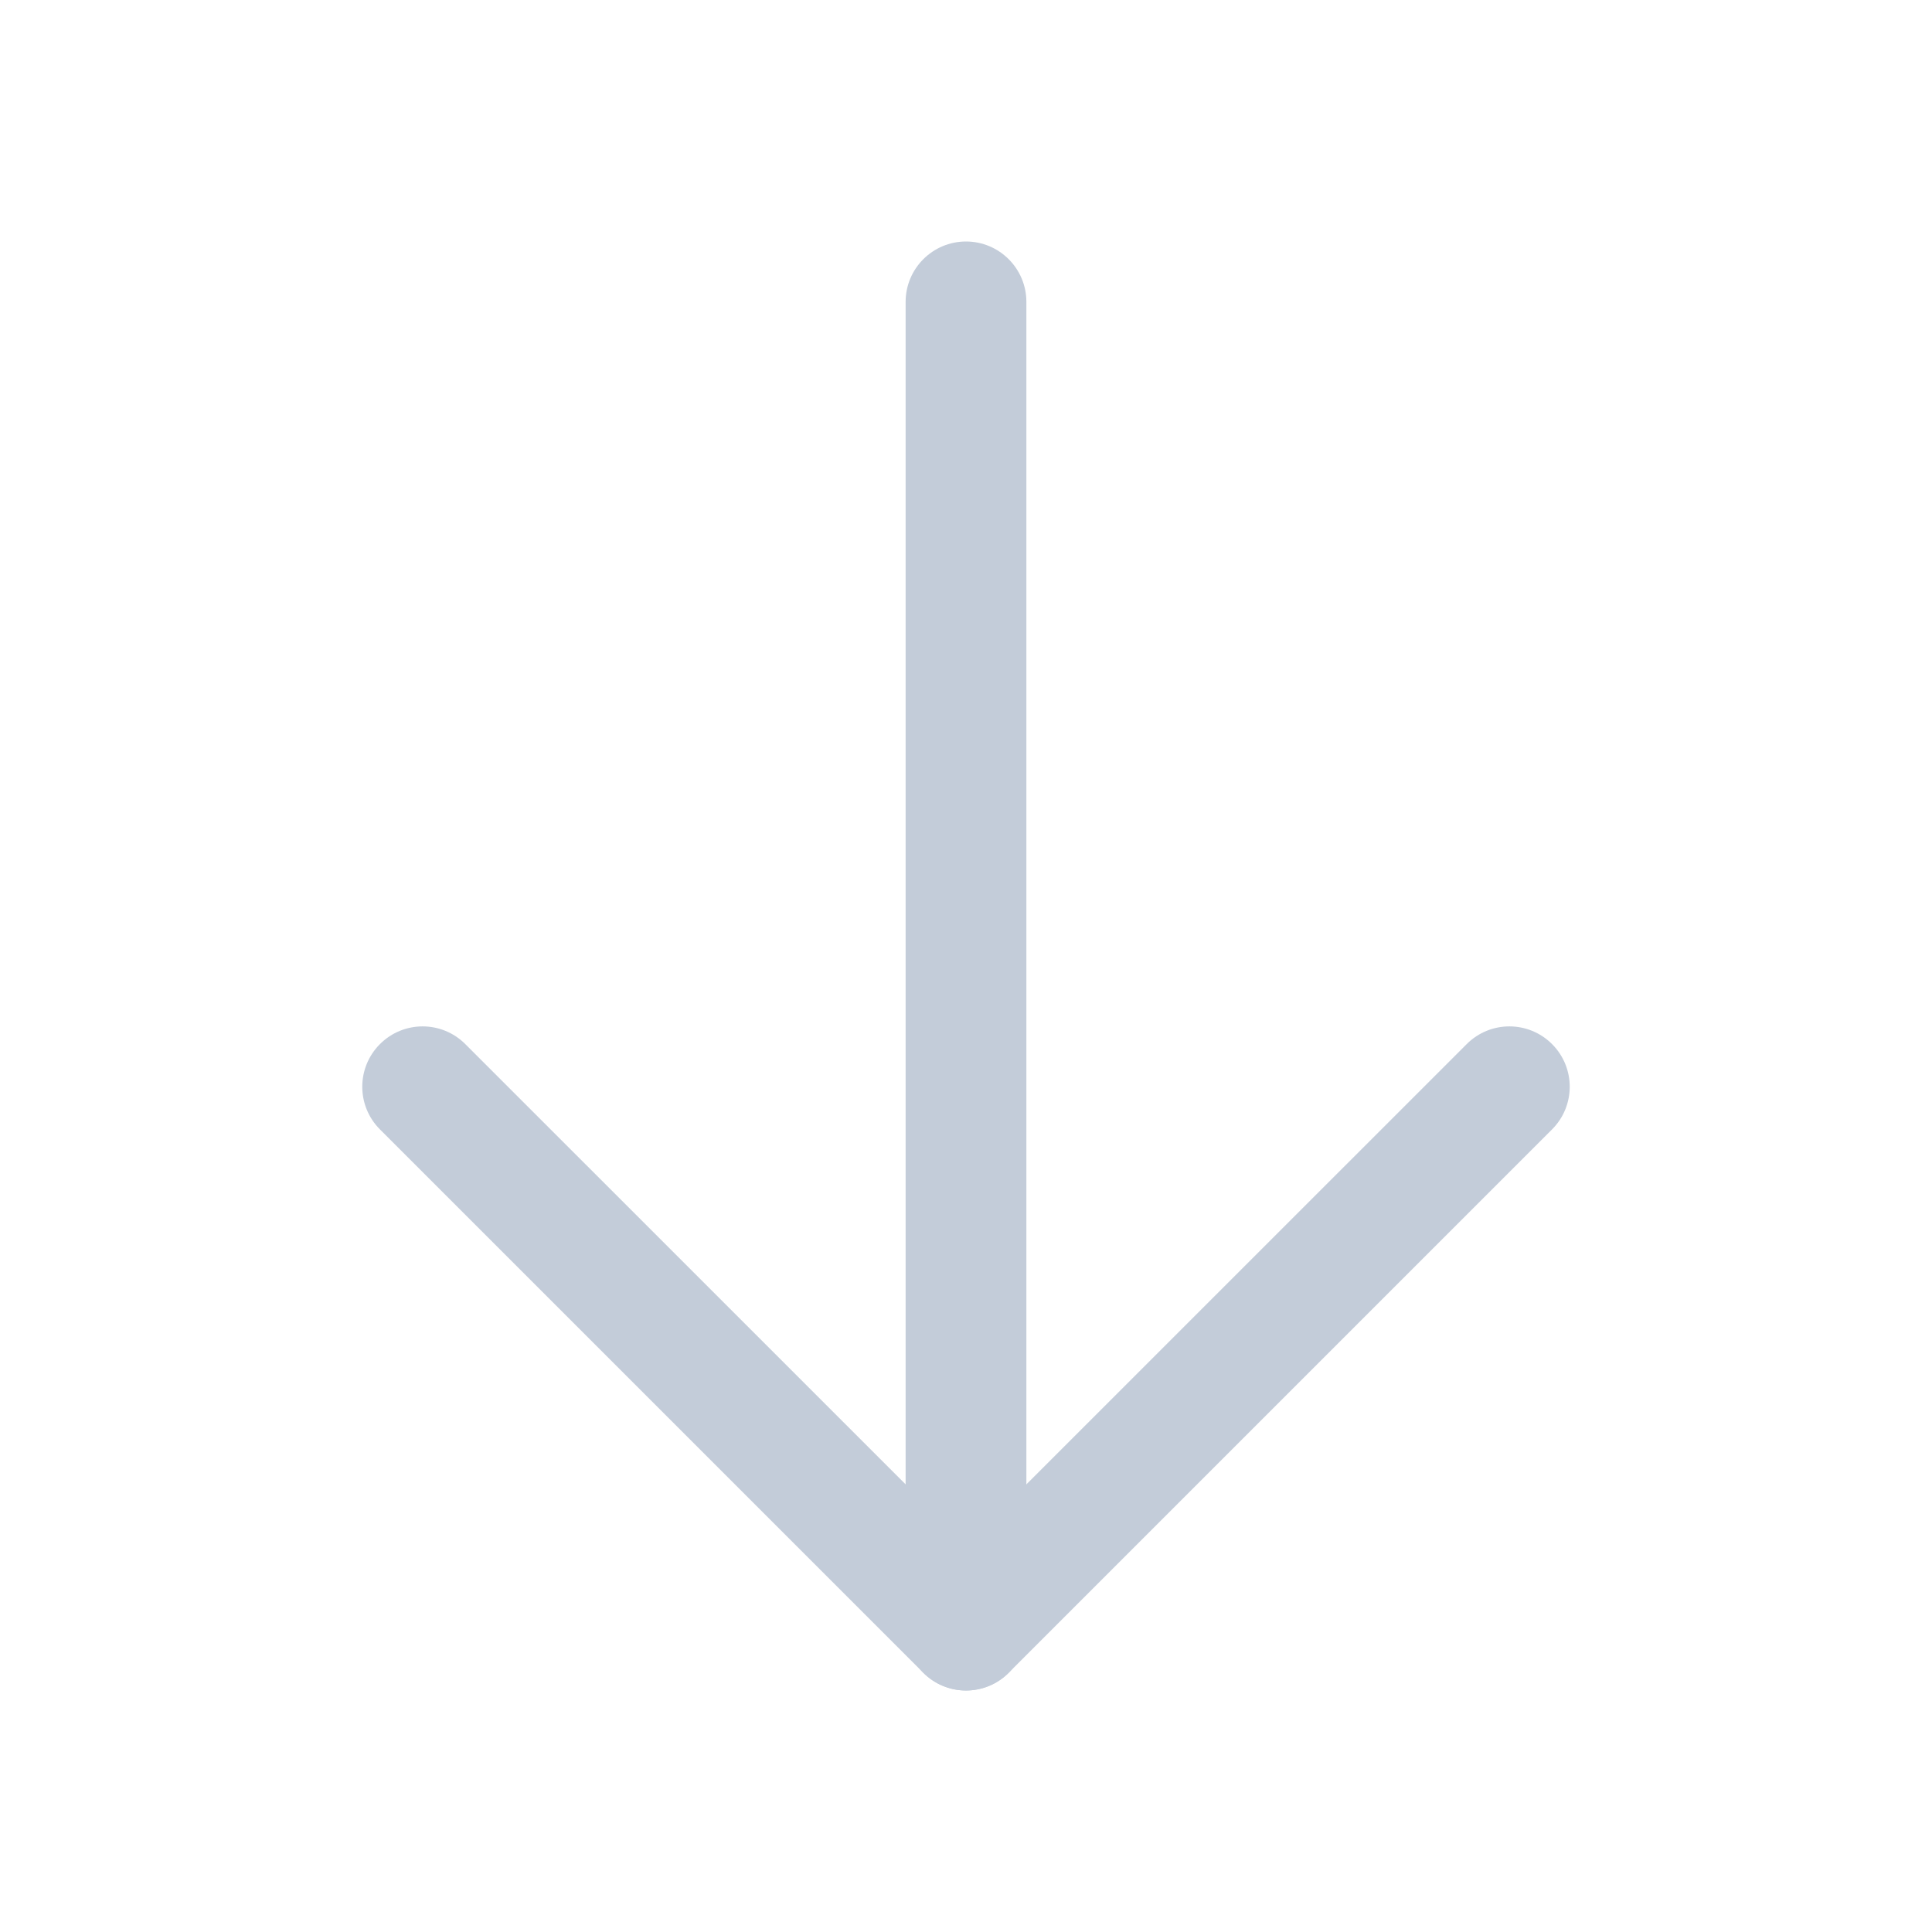
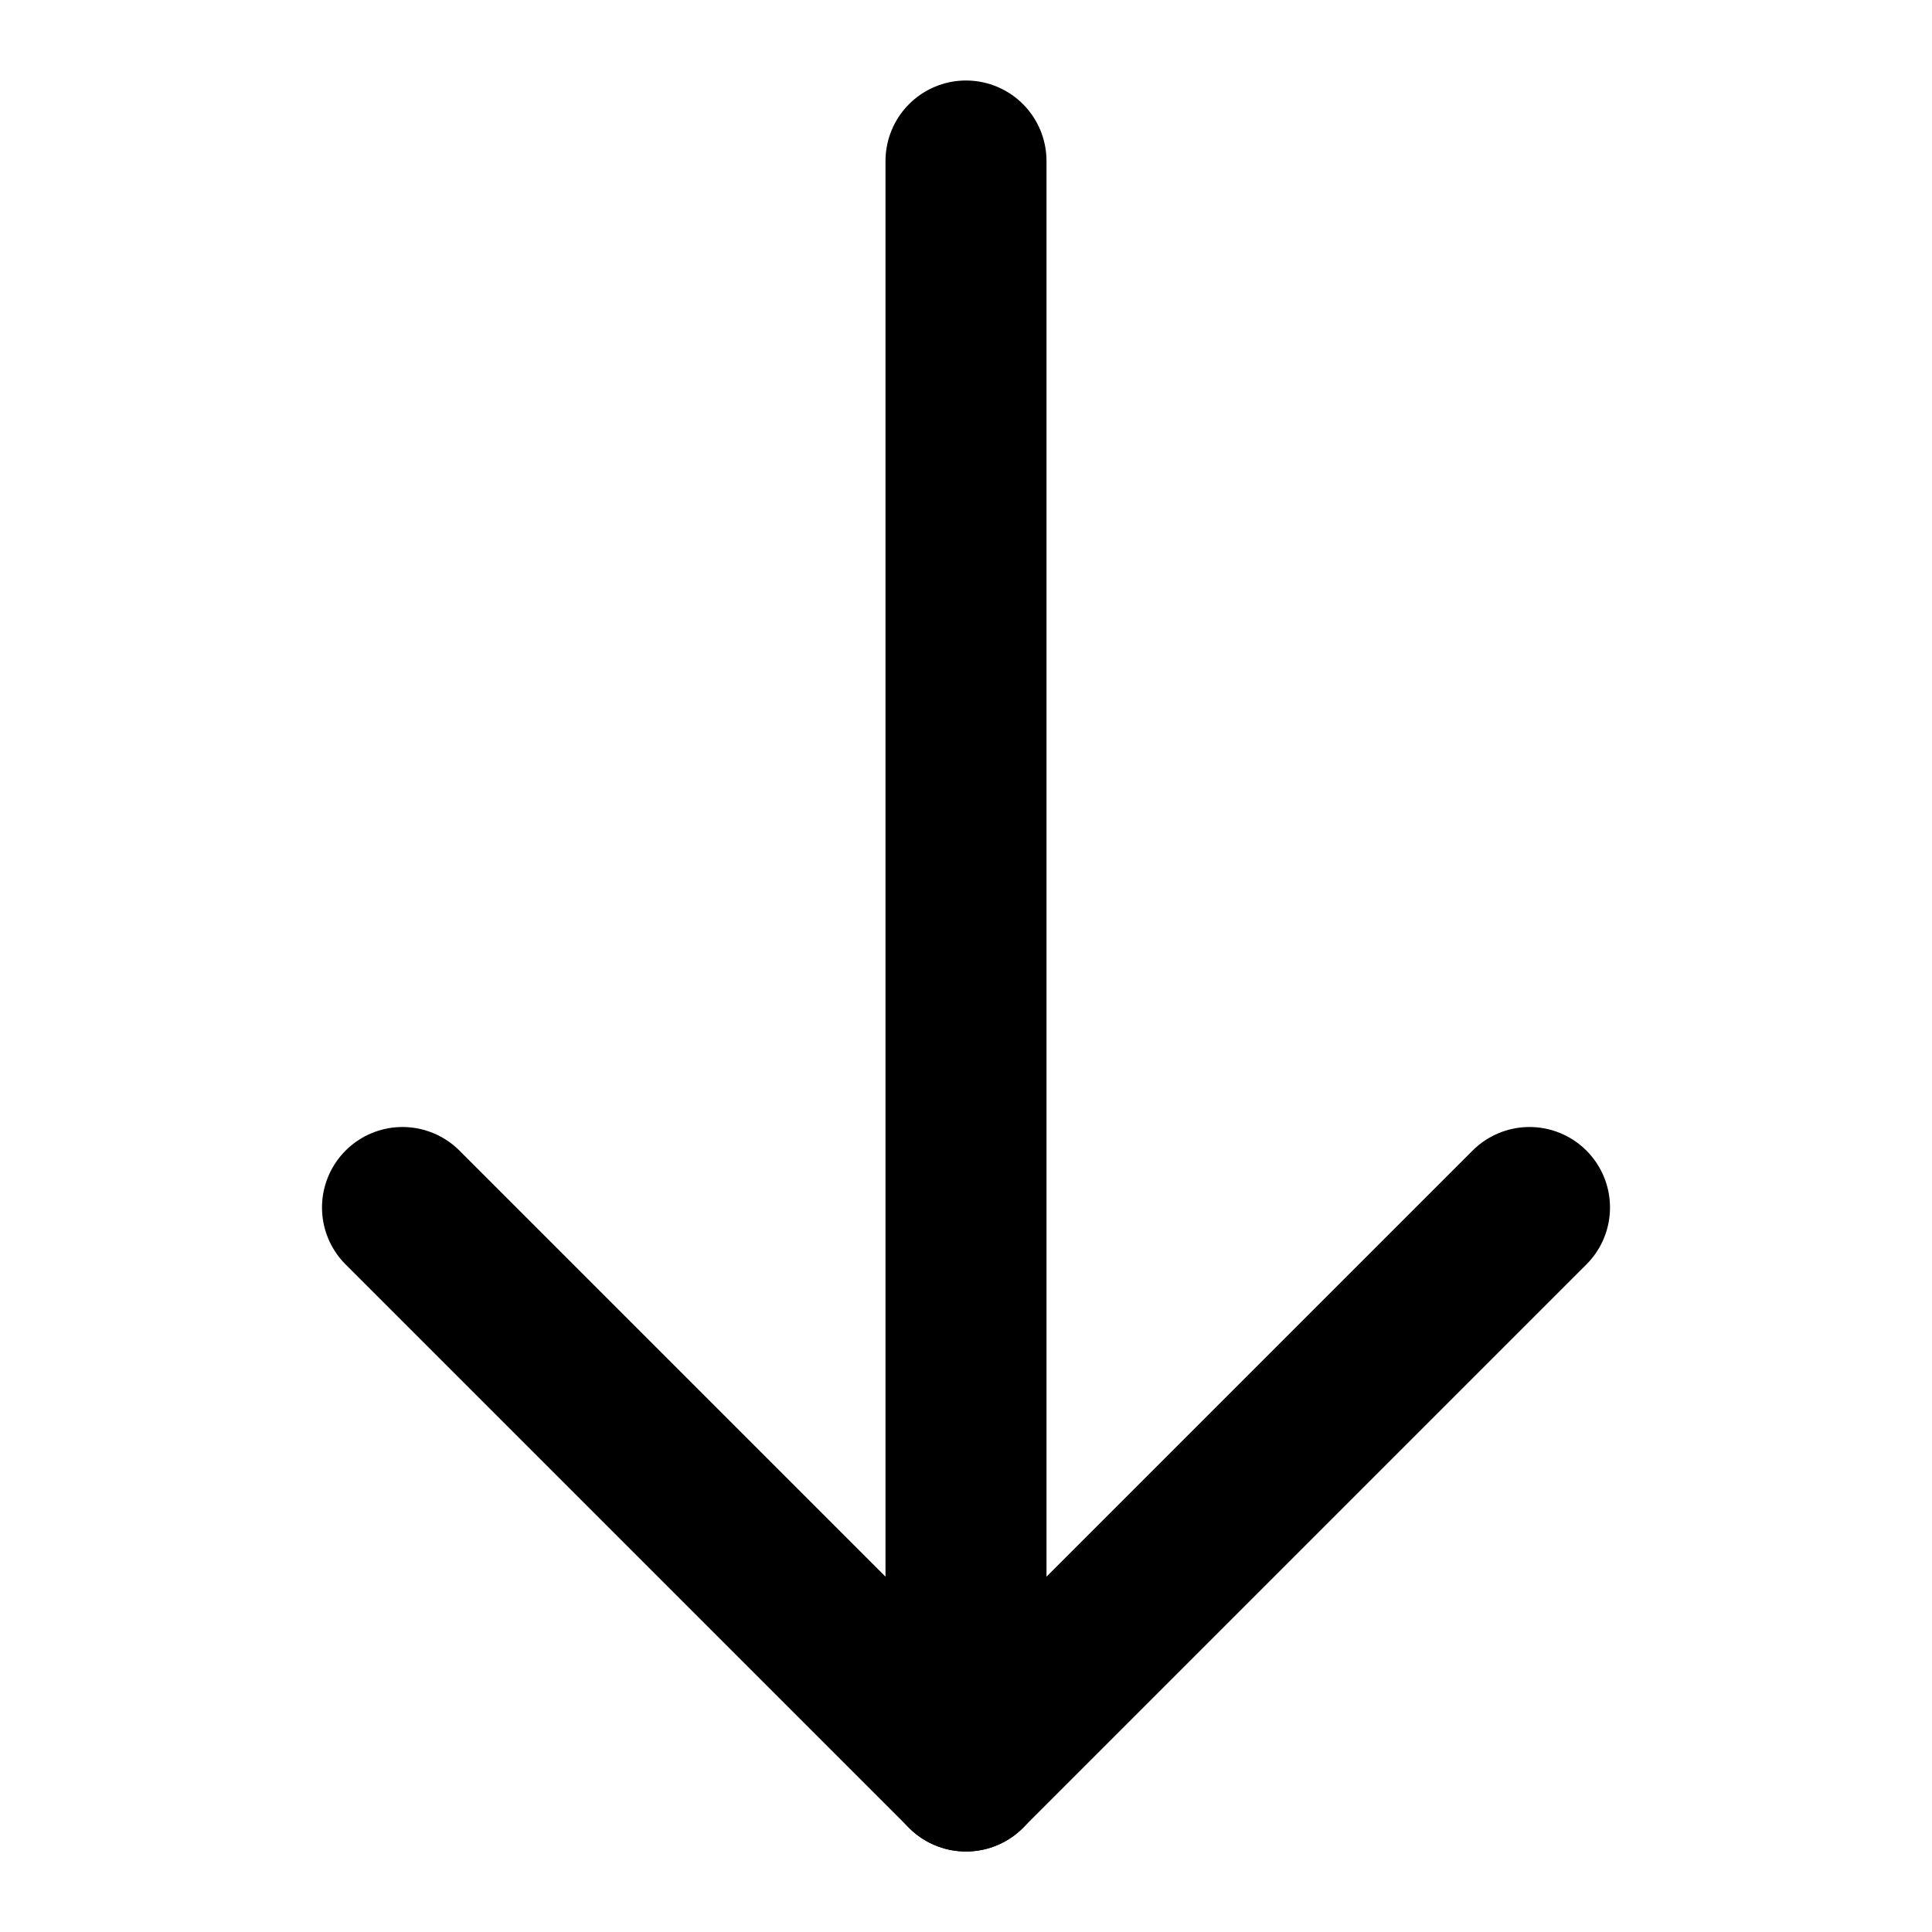
- <svg xmlns="http://www.w3.org/2000/svg" width="24" height="24" viewBox="0 0 24 24" fill="none">
-   <path fill-rule="evenodd" clip-rule="evenodd" d="M12 3C12.414 3 12.75 3.336 12.75 3.75V20.25C12.75 20.664 12.414 21 12 21C11.586 21 11.25 20.664 11.25 20.25V3.75C11.25 3.336 11.586 3 12 3Z" fill="#C3CCD9" />
-   <path fill-rule="evenodd" clip-rule="evenodd" d="M4.72 12.97C5.013 12.677 5.487 12.677 5.78 12.97L12 19.189L18.22 12.97C18.513 12.677 18.987 12.677 19.28 12.97C19.573 13.263 19.573 13.737 19.28 14.03L12.53 20.78C12.237 21.073 11.763 21.073 11.47 20.78L4.72 14.03C4.427 13.737 4.427 13.263 4.72 12.97Z" fill="#C3CCD9" />
+ <svg xmlns="http://www.w3.org/2000/svg" width="24" height="24" viewBox="0 0 24 24">
+   <g fill="none" fill-rule="evenodd">
+     <rect width="24" height="24" />
+     <g stroke="#000" stroke-linecap="round" stroke-linejoin="round" stroke-width="2" transform="translate(5 2)">
+       <line x1="7" x2="7" y2="20" />
+       <polyline points="14 13 7 20 0 13" />
+     </g>
+   </g>
</svg>
